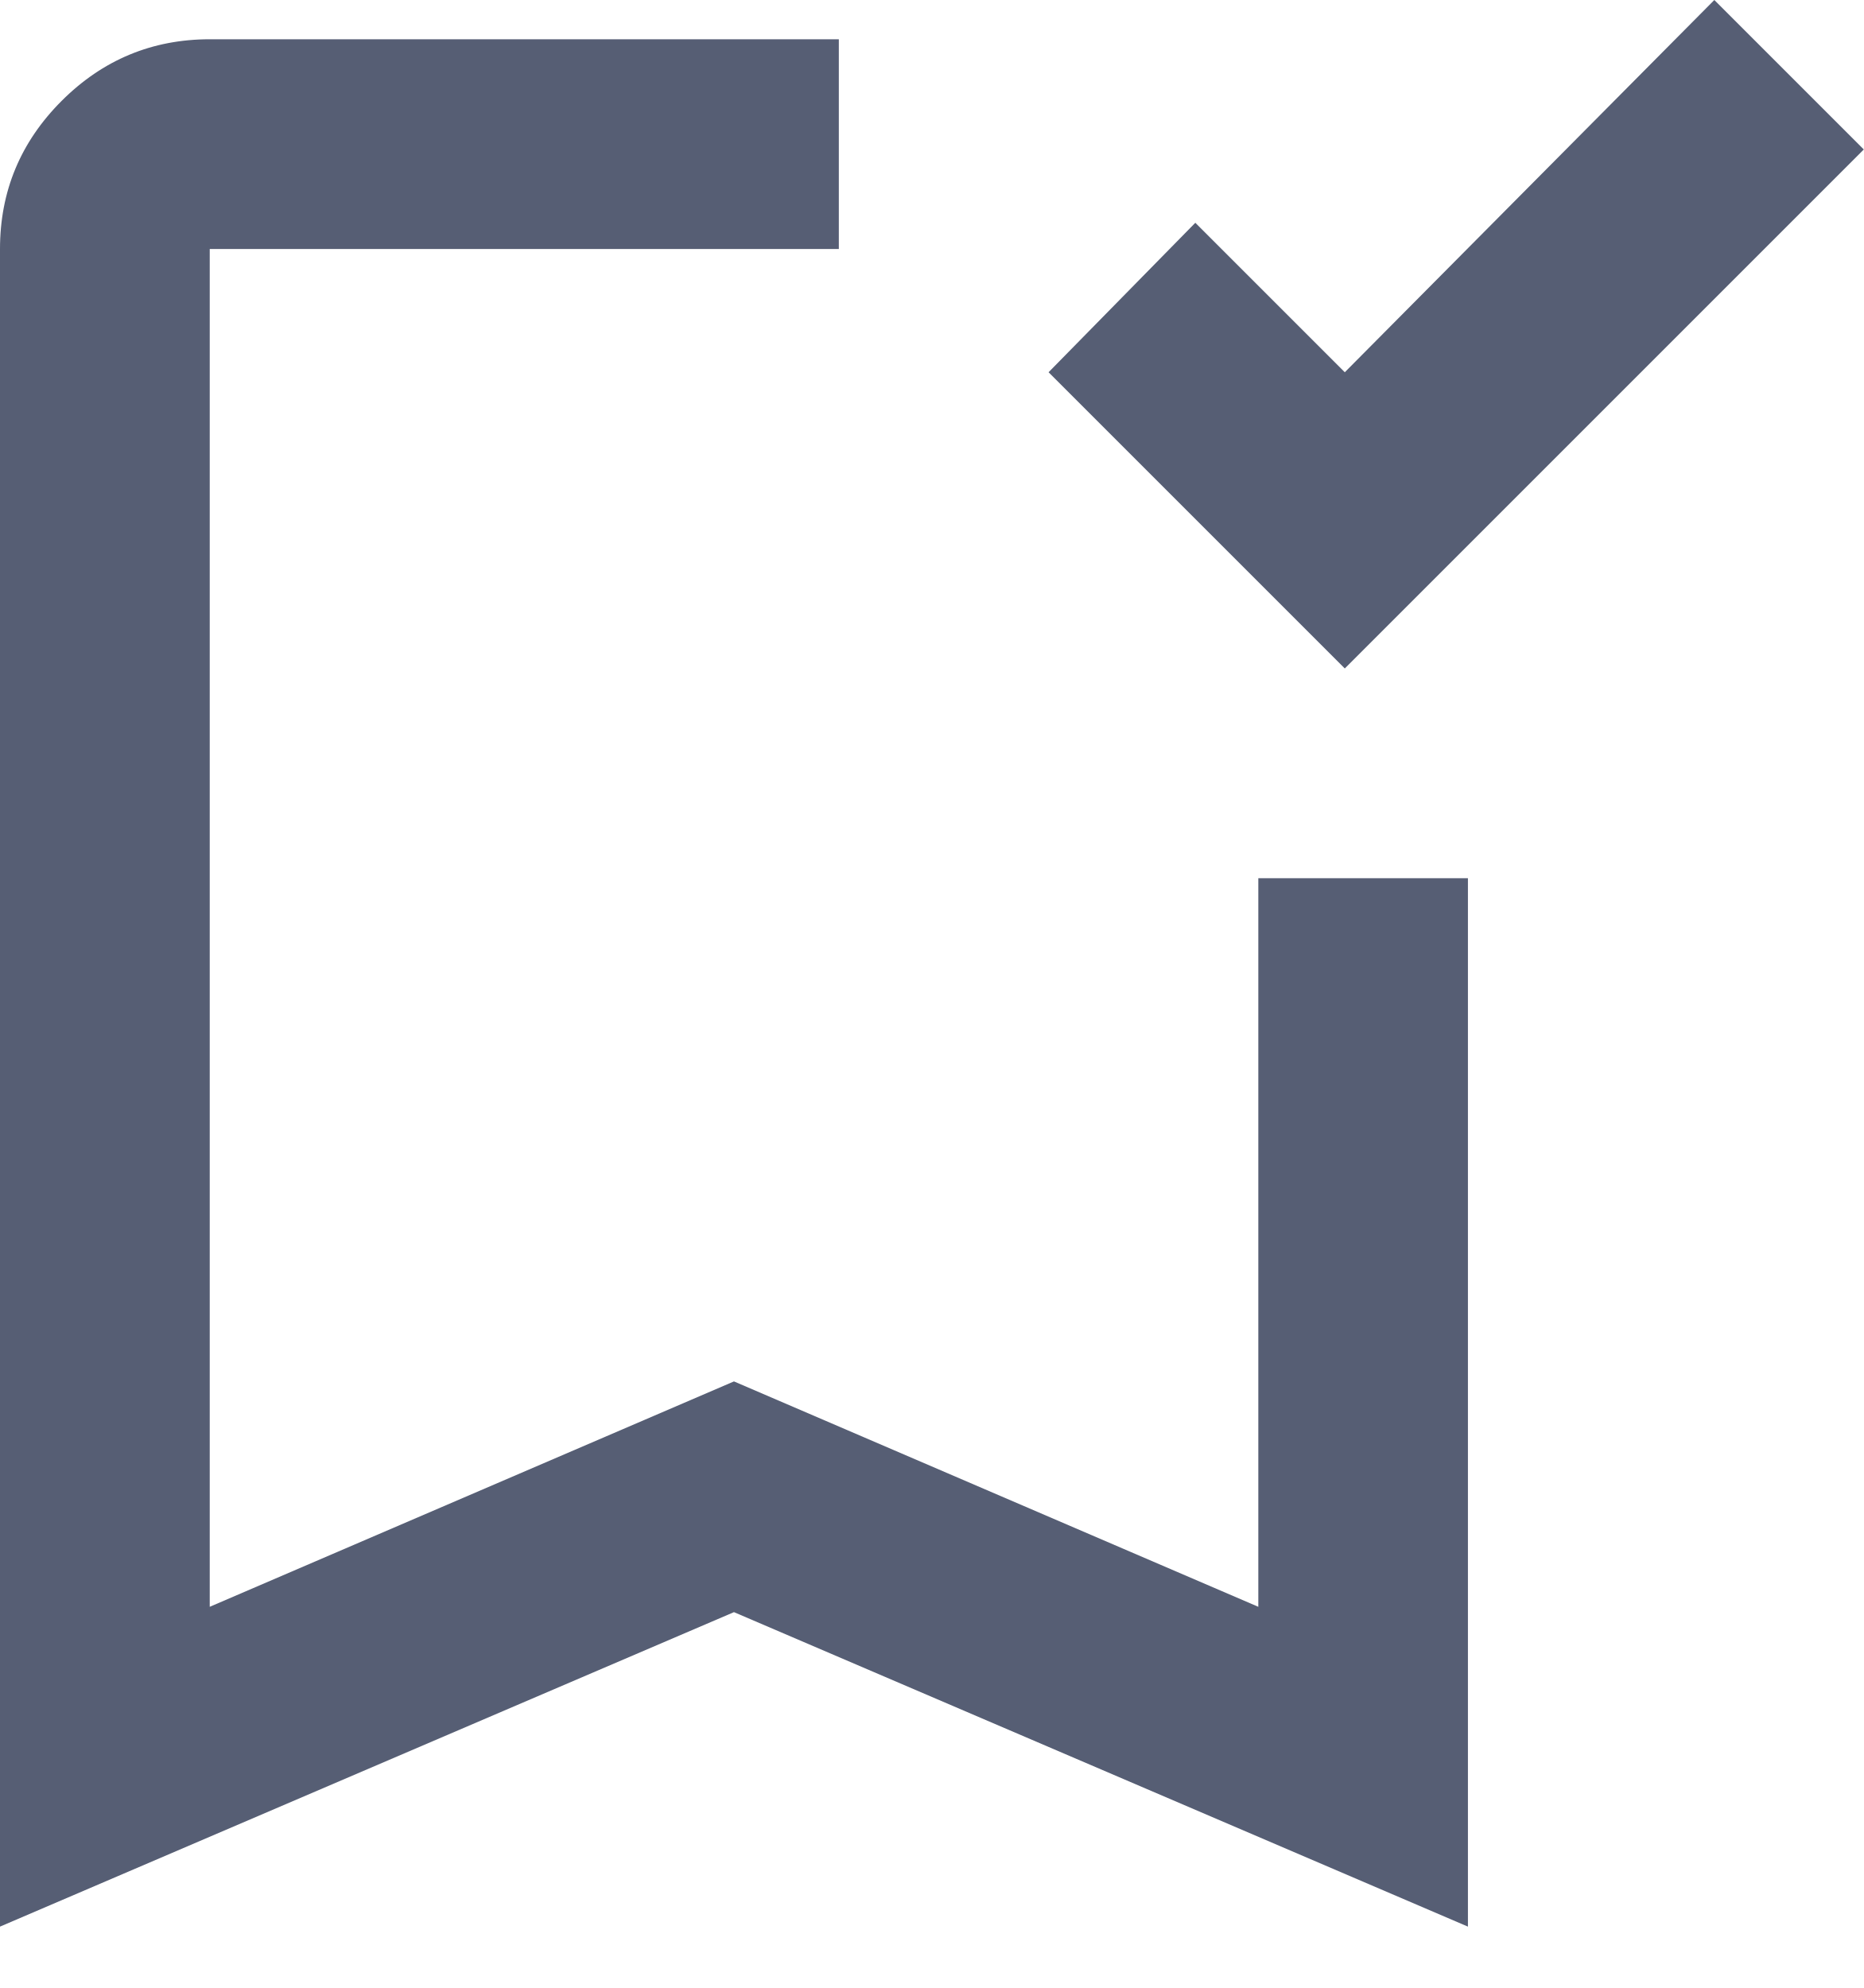
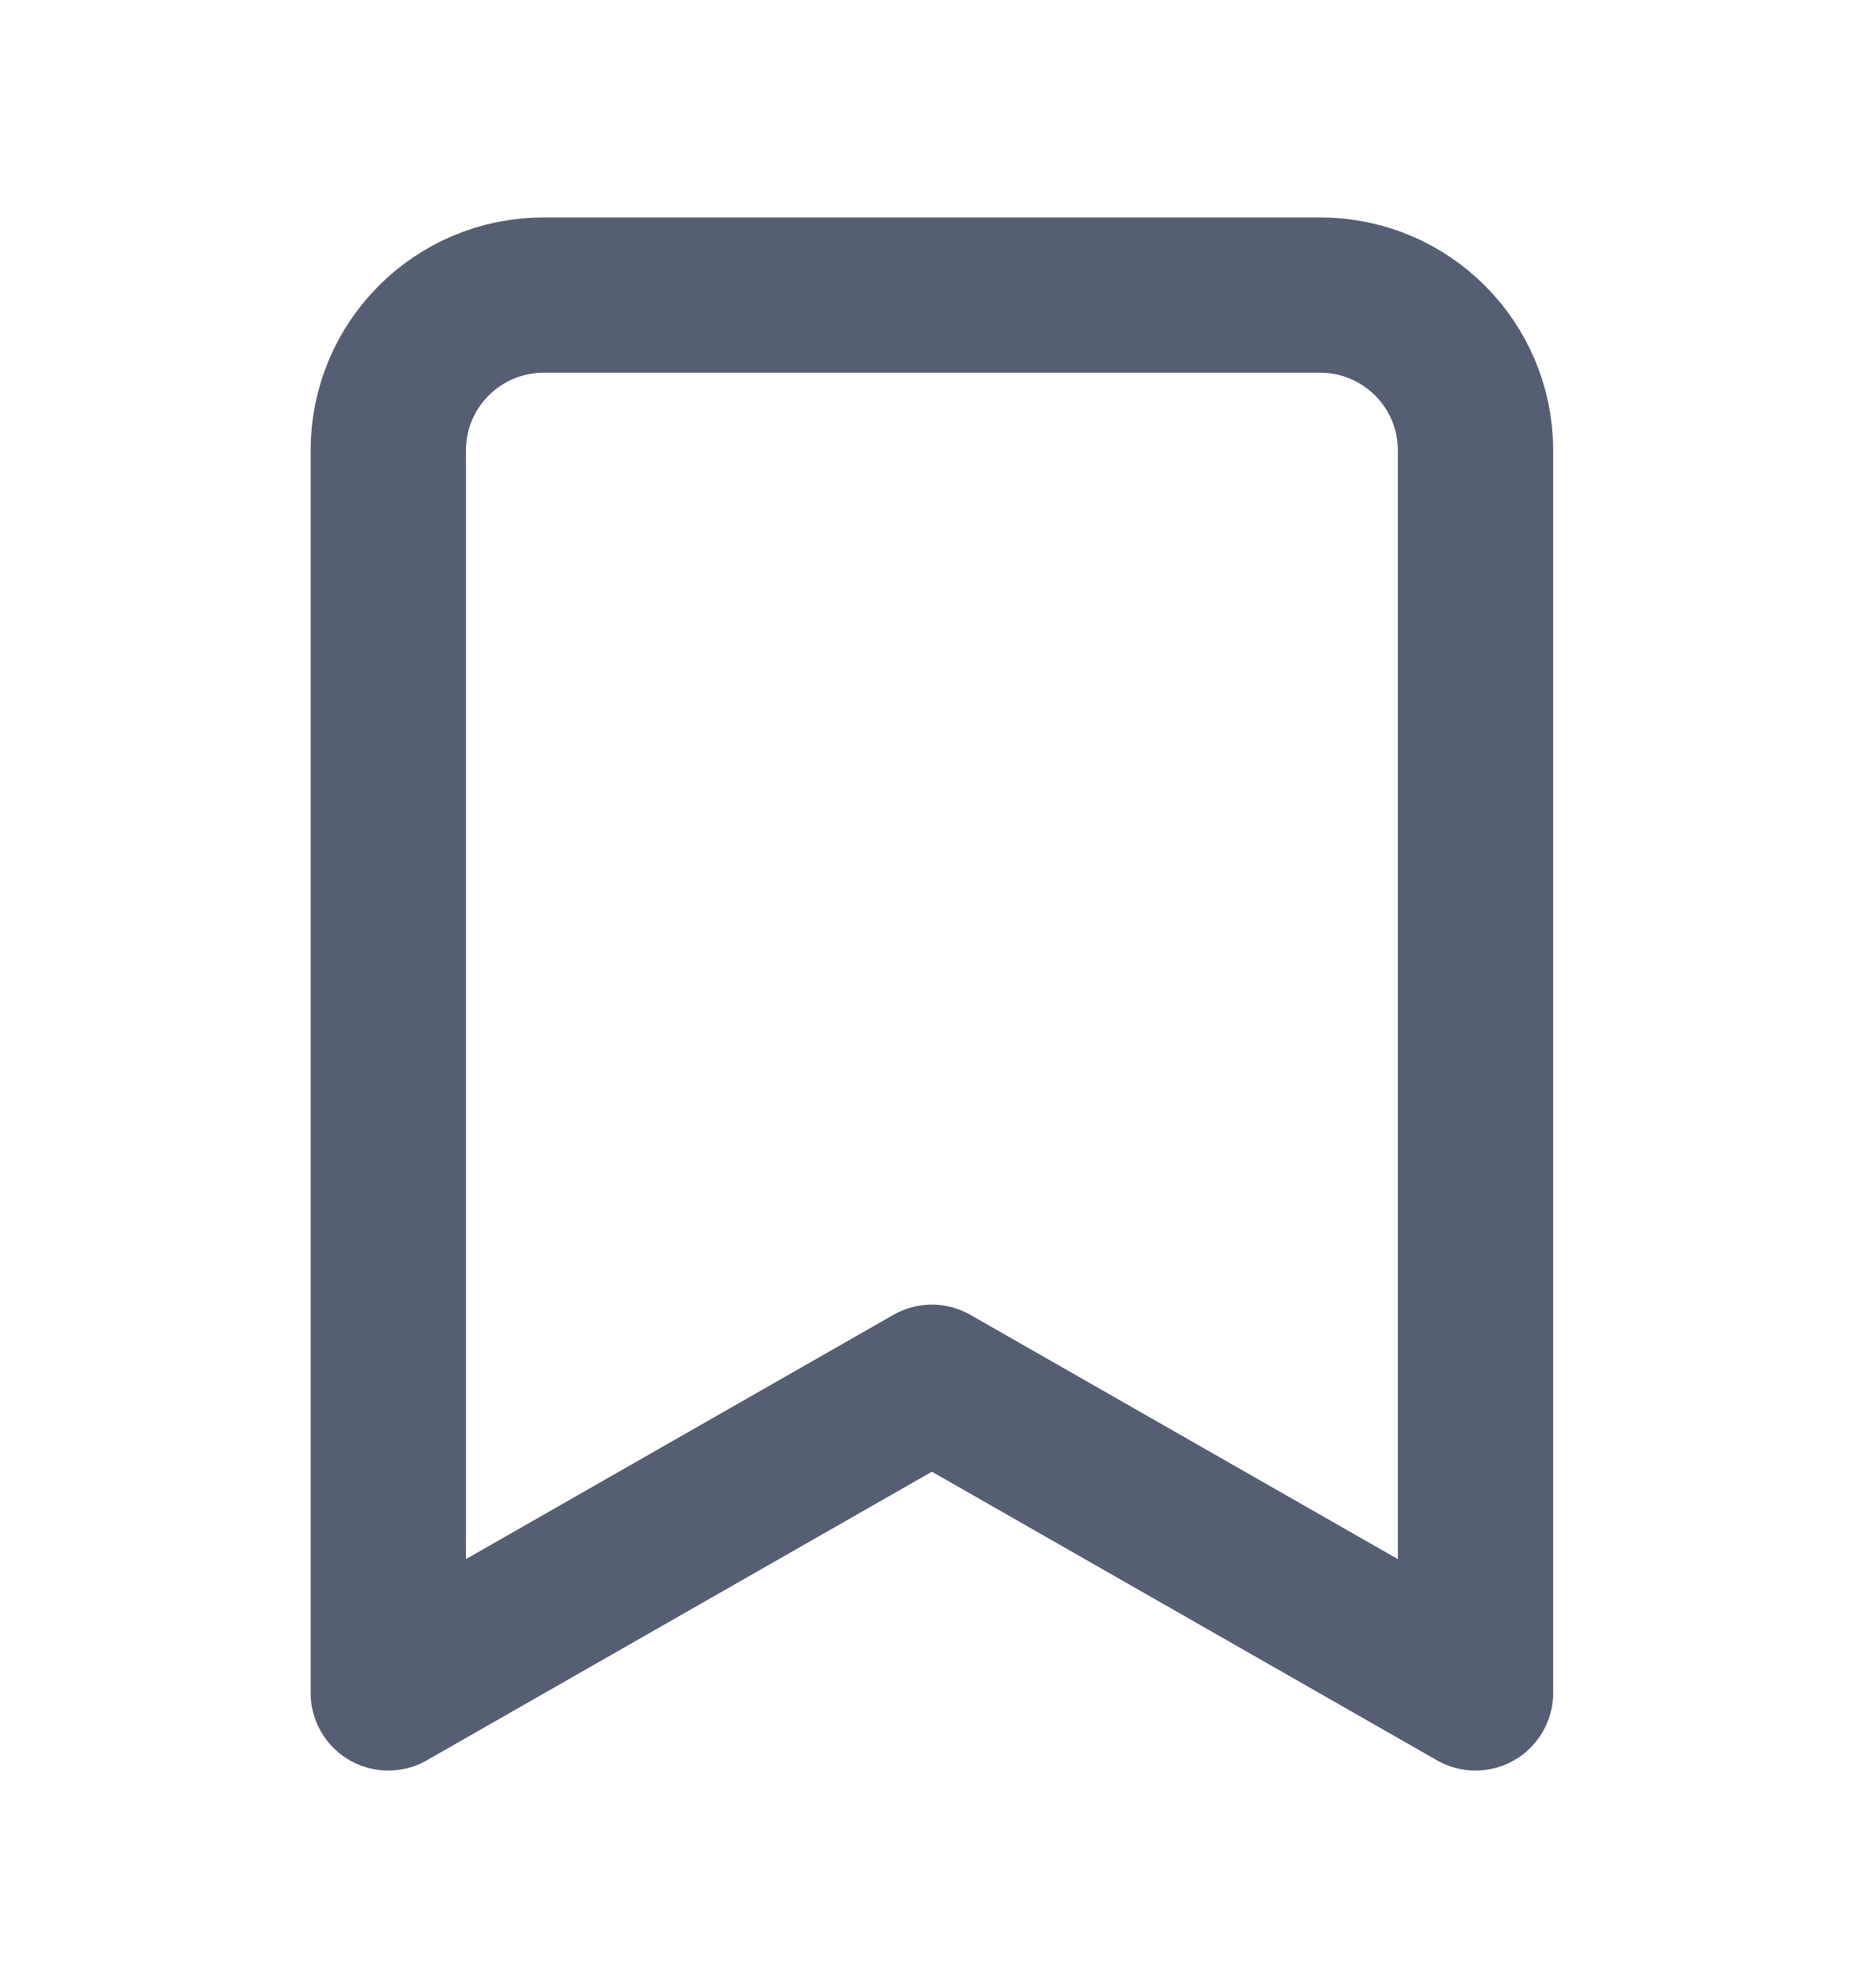
- <svg xmlns="http://www.w3.org/2000/svg" width="15" height="16" viewBox="0 0 15 16" fill="none">
-   <path d="M10.823 5.38L8.439 2.996L9.62 1.793L10.823 2.996L13.797 0L15 1.203L10.823 5.38V5.38M0 15.506V2.004C0 1.54 0.165 1.143 0.496 0.812C0.826 0.482 1.224 0.316 1.688 0.316H6.751C6.751 0.64 6.751 0.921 6.751 1.16C6.751 1.399 6.751 1.681 6.751 2.004H1.688V2.004V2.004V12.932L5.907 11.118L10.127 12.932V7.068C10.45 7.068 10.731 7.068 10.97 7.068C11.21 7.068 11.491 7.068 11.814 7.068V15.506L5.907 12.975L0 15.506V15.506M1.688 2.004V2.004V2.004V2.004H6.751V2.004V2.004V2.004V2.004V2.004H5.907H1.688V2.004" fill="#565E74" />
+ <svg xmlns="http://www.w3.org/2000/svg" width="15" height="16" viewBox="0 0 24 24" fill="none" stroke="#565E74" stroke-width="2" stroke-linecap="round" stroke-linejoin="round">
+   <path d="m19 21-7-4-7 4V5a2 2 0 0 1 2-2h10a2 2 0 0 1 2 2v16z" />
</svg>
